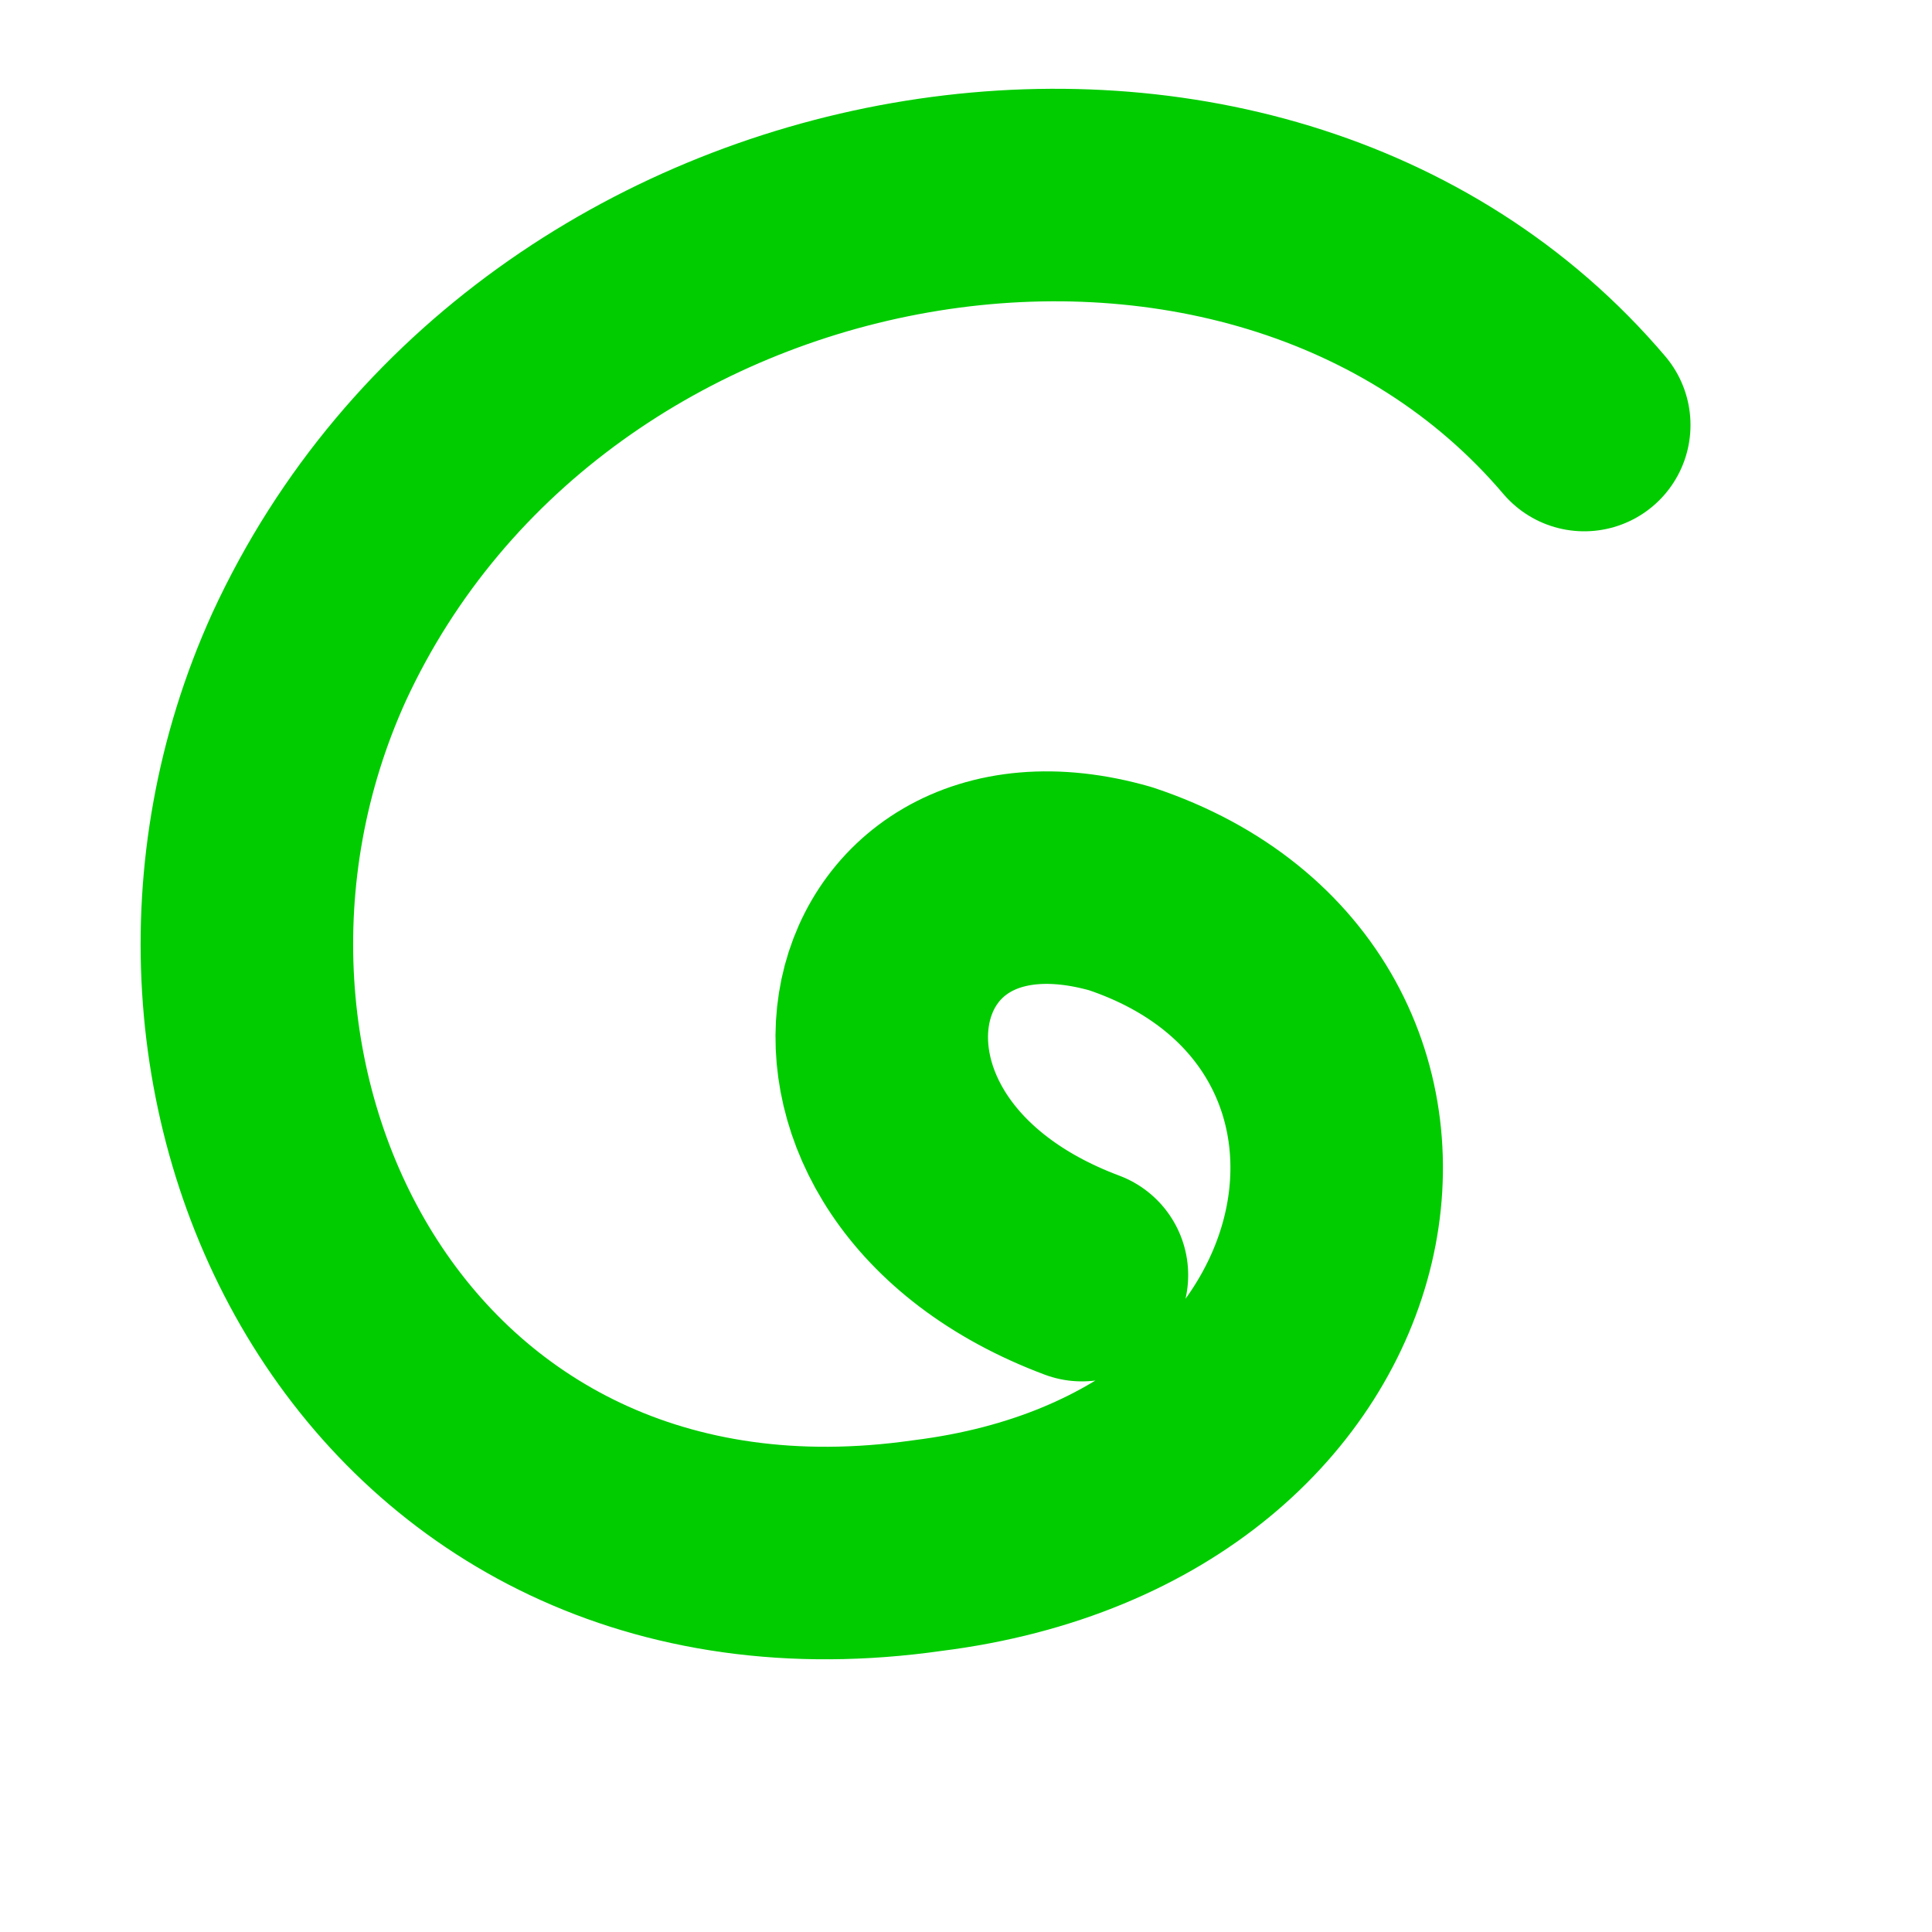
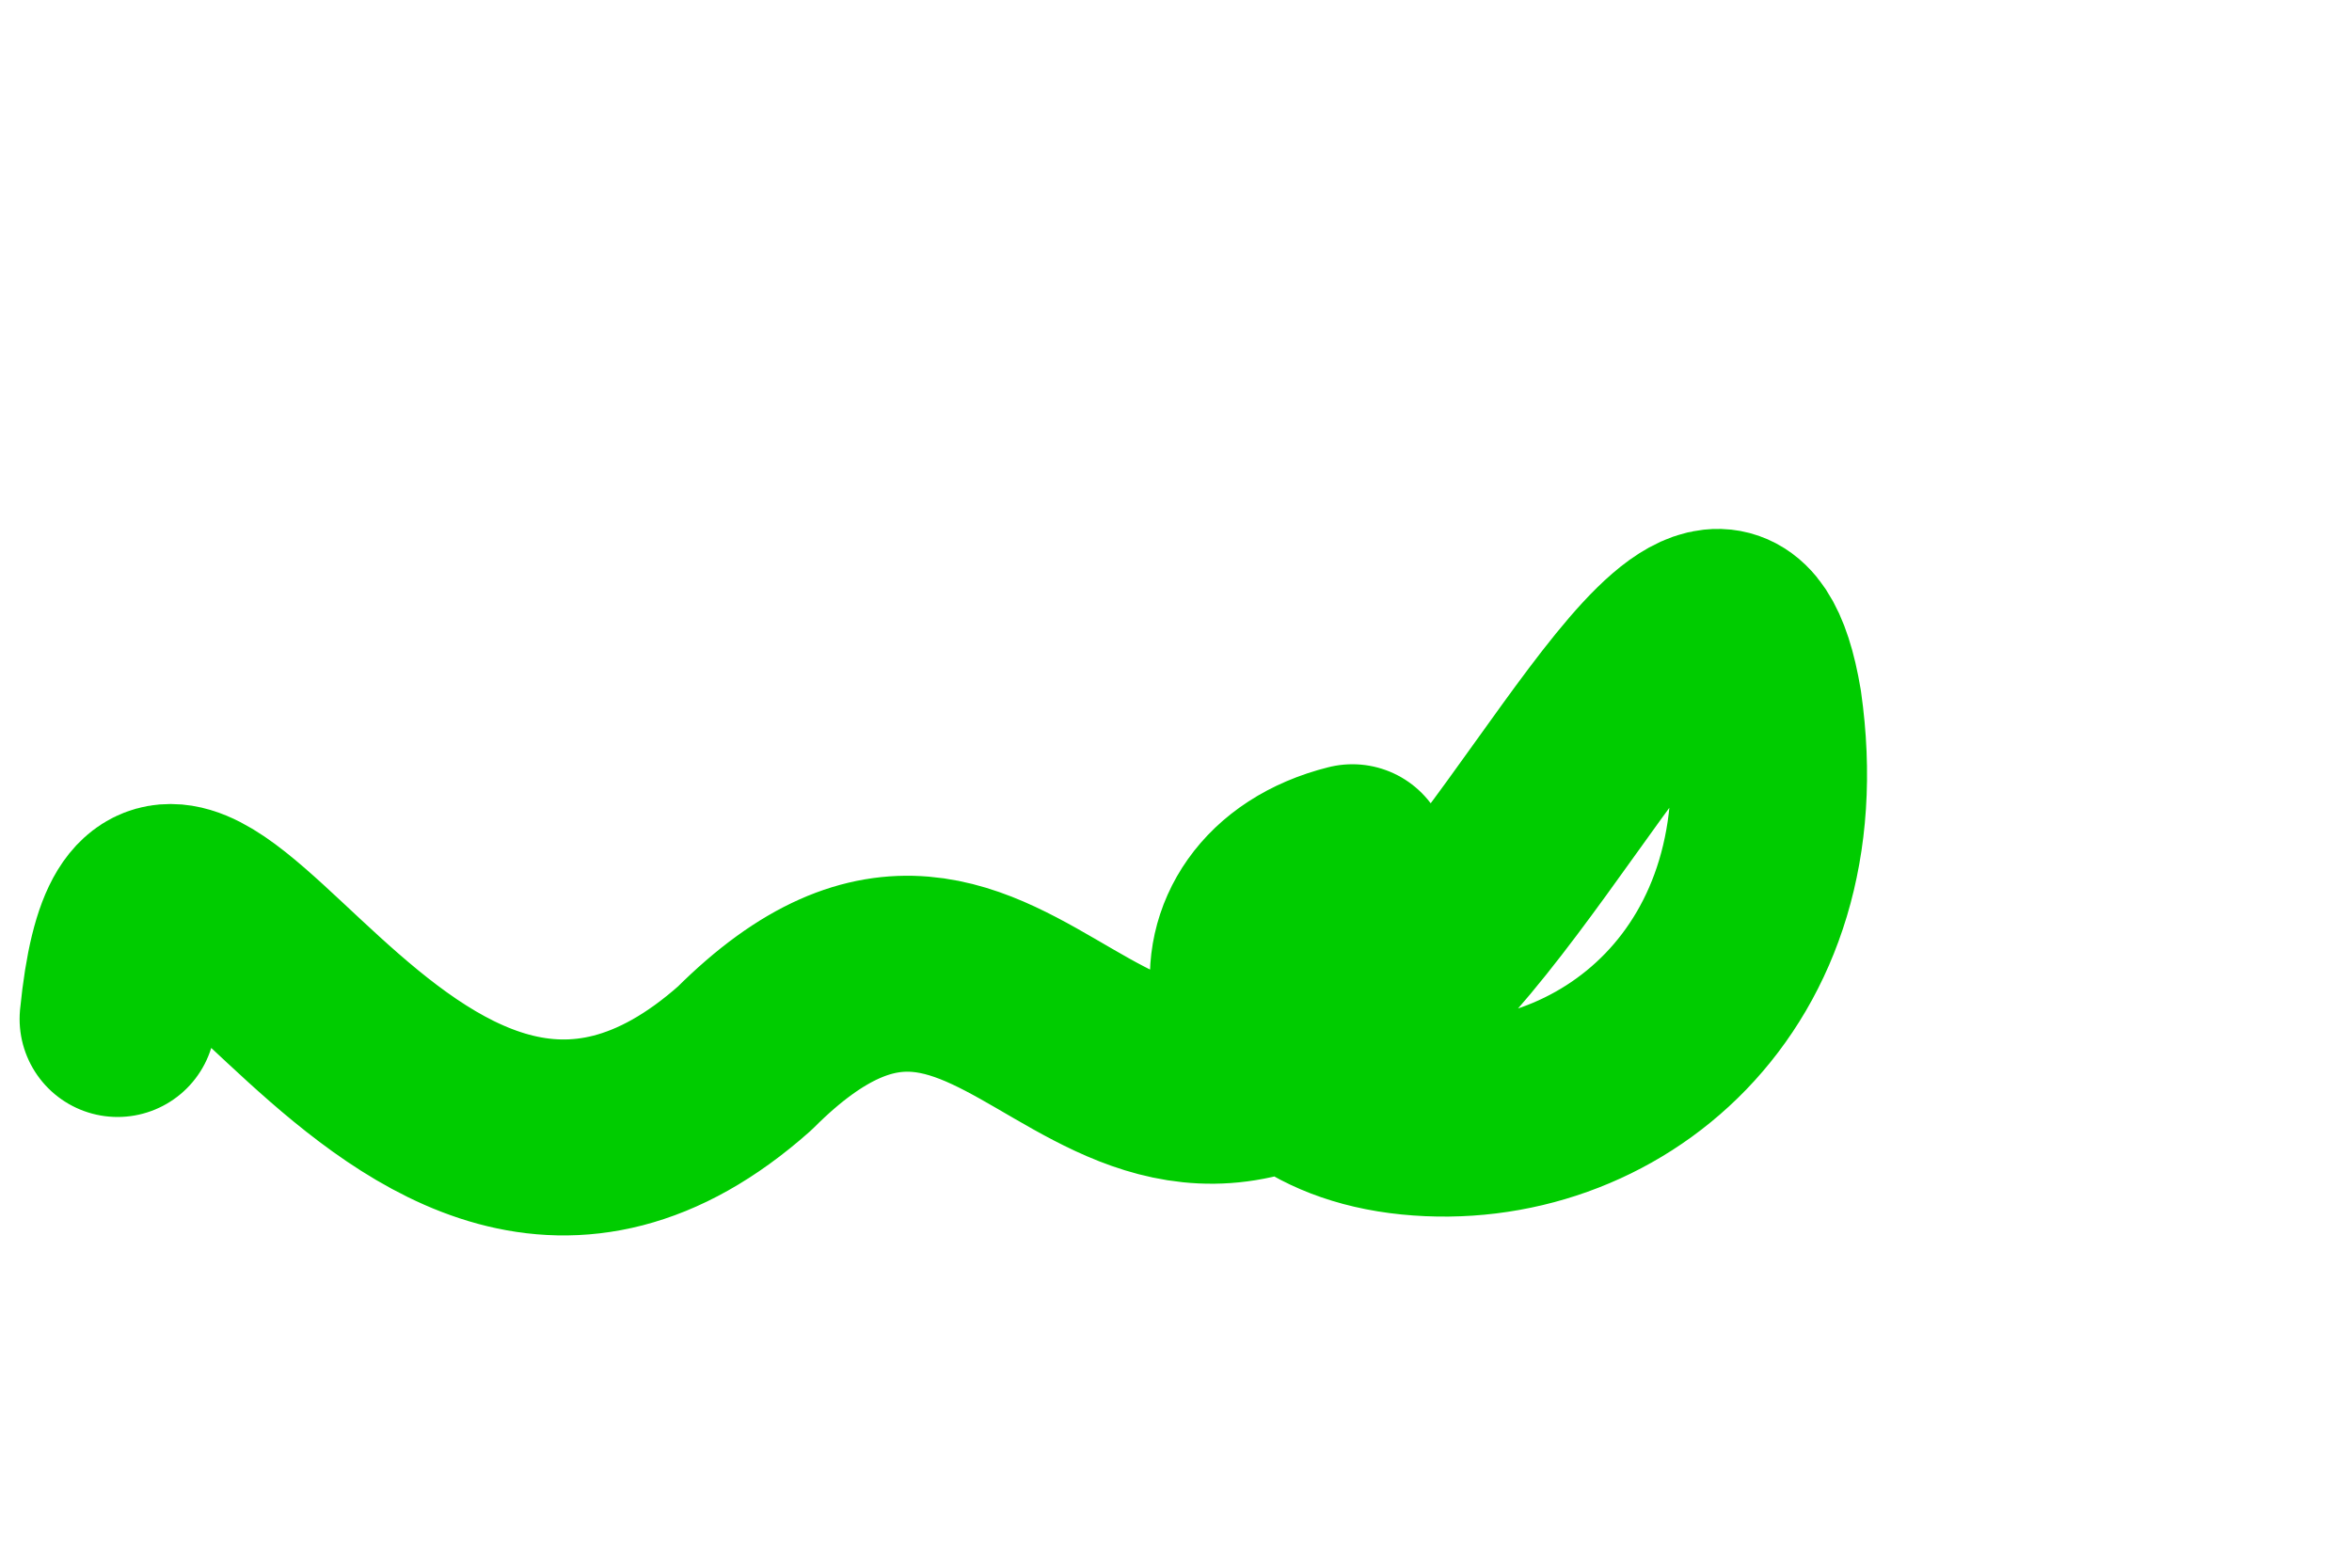
- <svg xmlns="http://www.w3.org/2000/svg" viewBox="0 0 100 100">
-   <path d="M82,22 C65,2 28,8 16,34 C6,56 20,84 48,80 C72,77 76,52 58,46 C44,42 40,60 56,66" fill="none" stroke="#00cc00" stroke-width="11" stroke-linecap="round" stroke-linejoin="round" />
+ <svg xmlns="http://www.w3.org/2000/svg" viewBox="0 0 120 80">
+   <path d="M6,52 C8,32 20,70 38,54 C52,40 56,66 72,50 C80,42 88,24 90,36 C92,50 82,58 72,57 C62,56 61,46 69,44" fill="none" stroke="#00cc00" stroke-width="10" stroke-linecap="round" stroke-linejoin="round" />
</svg>
